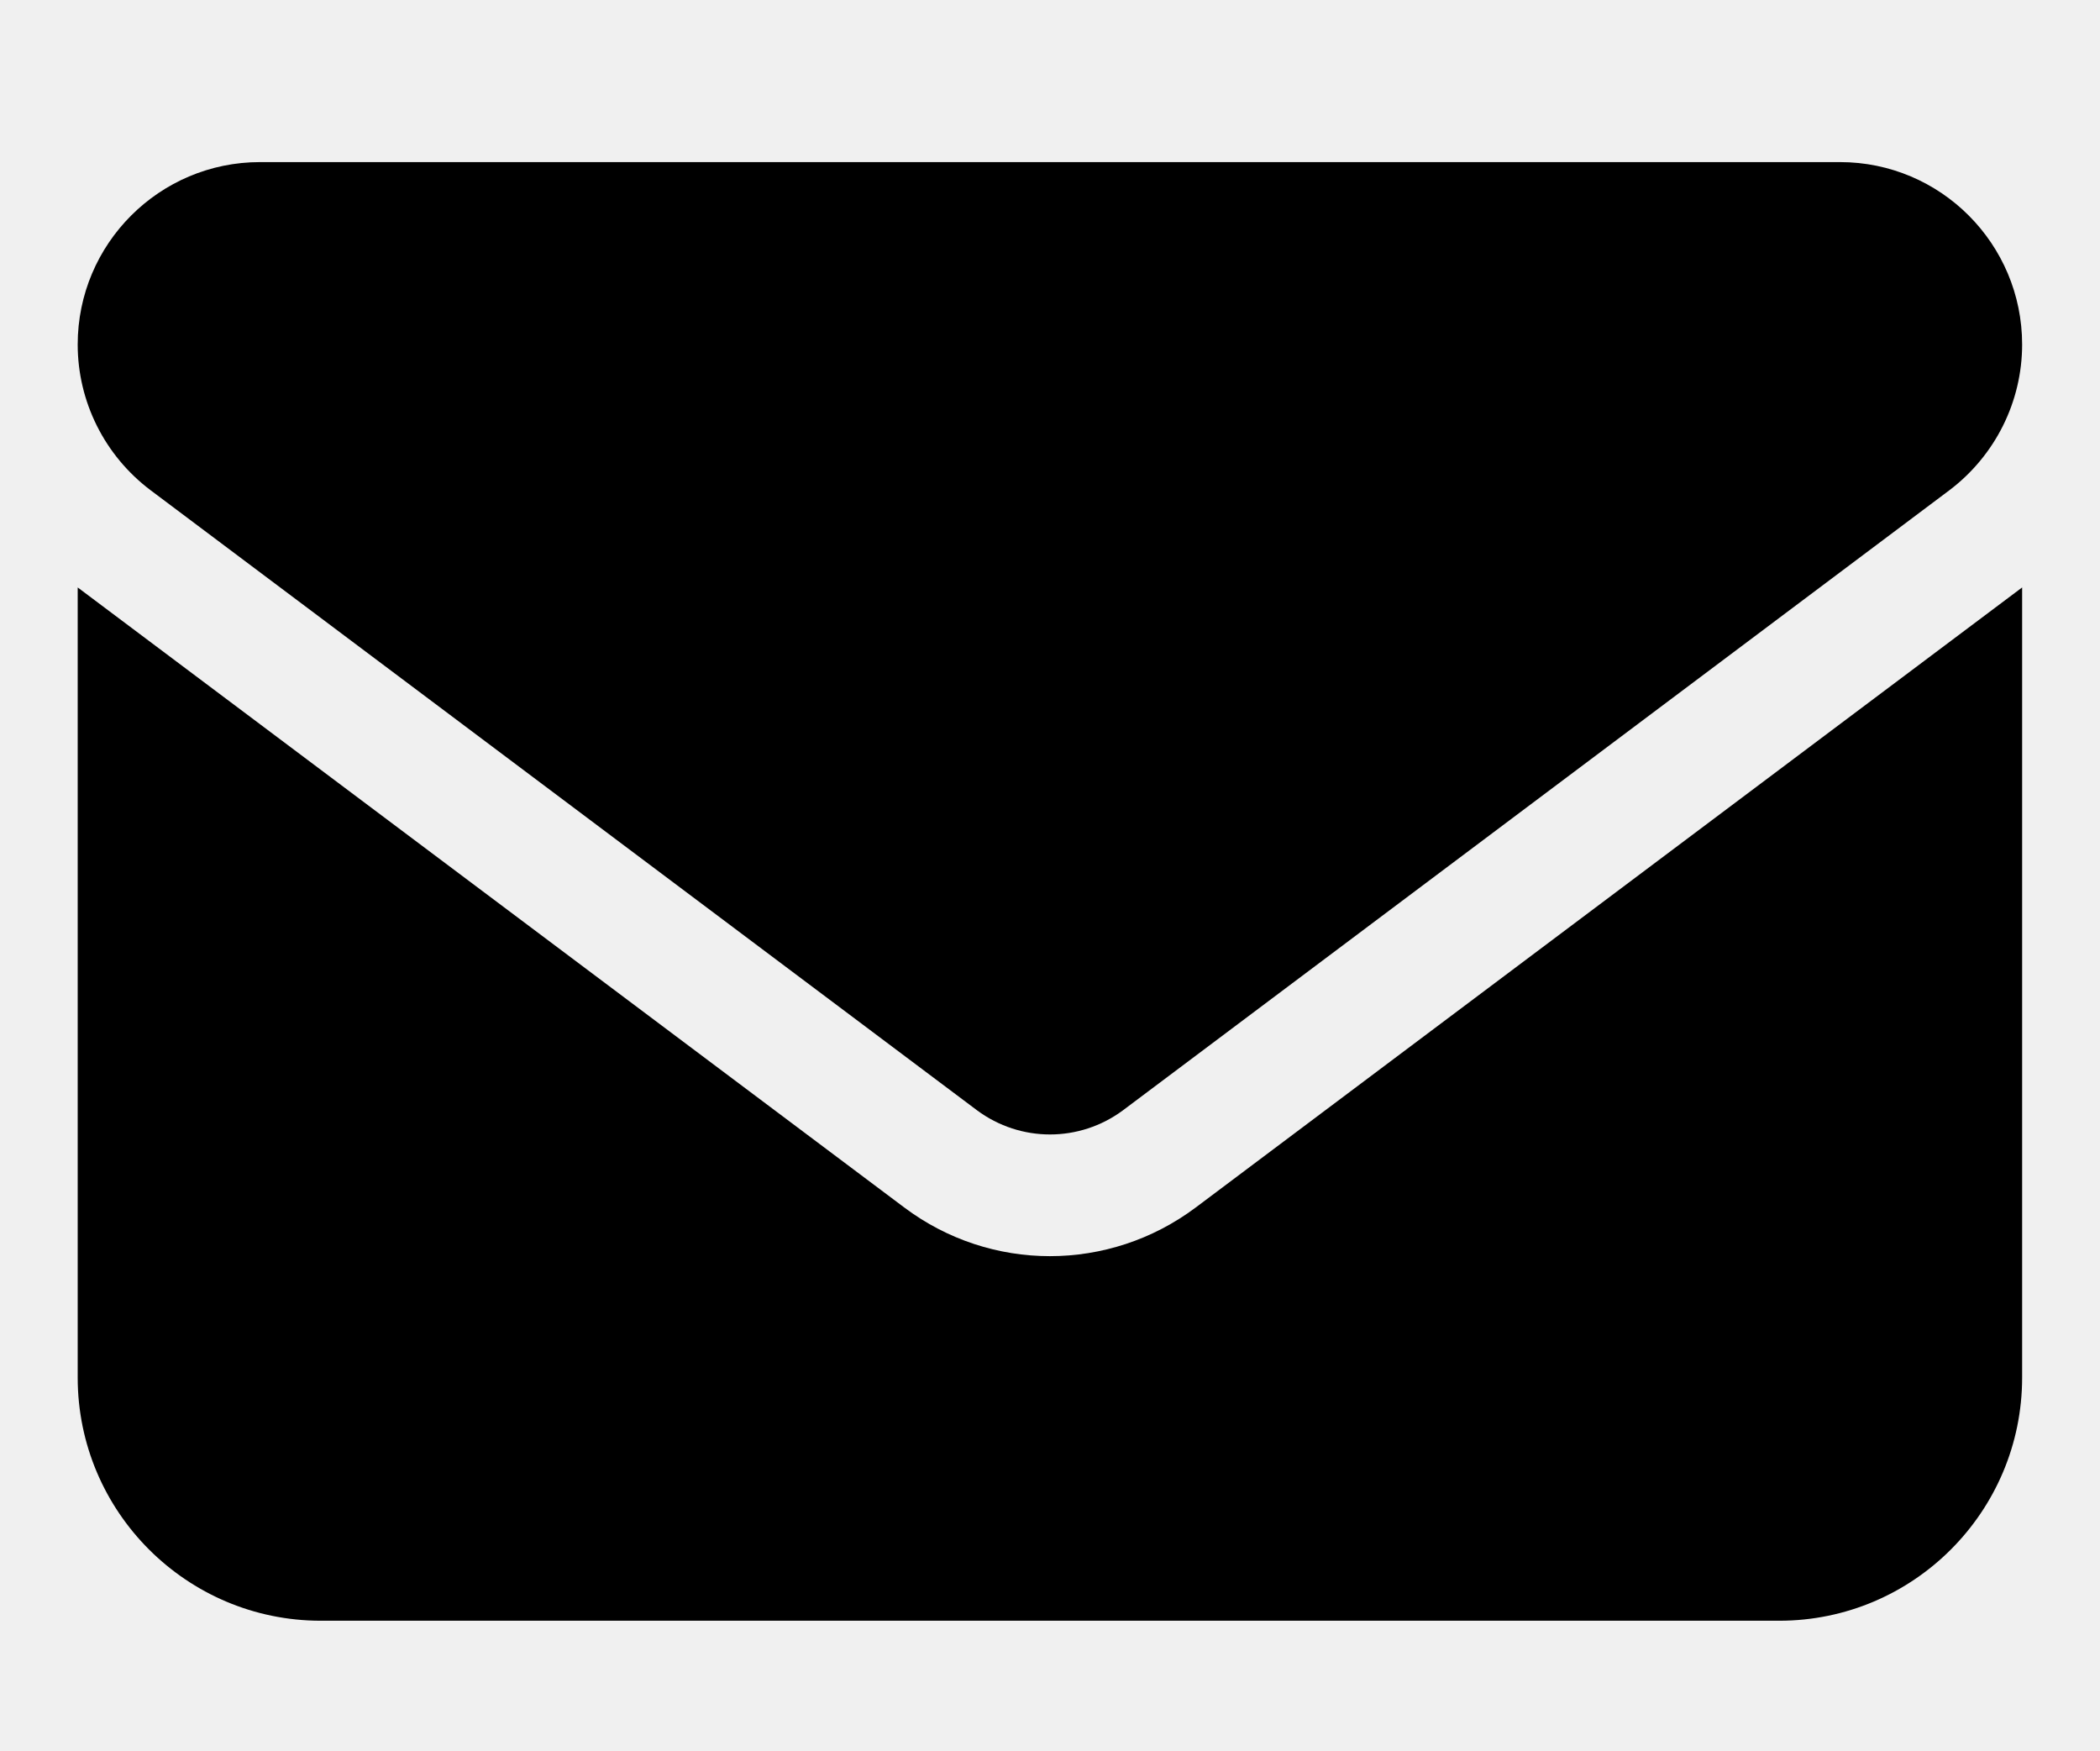
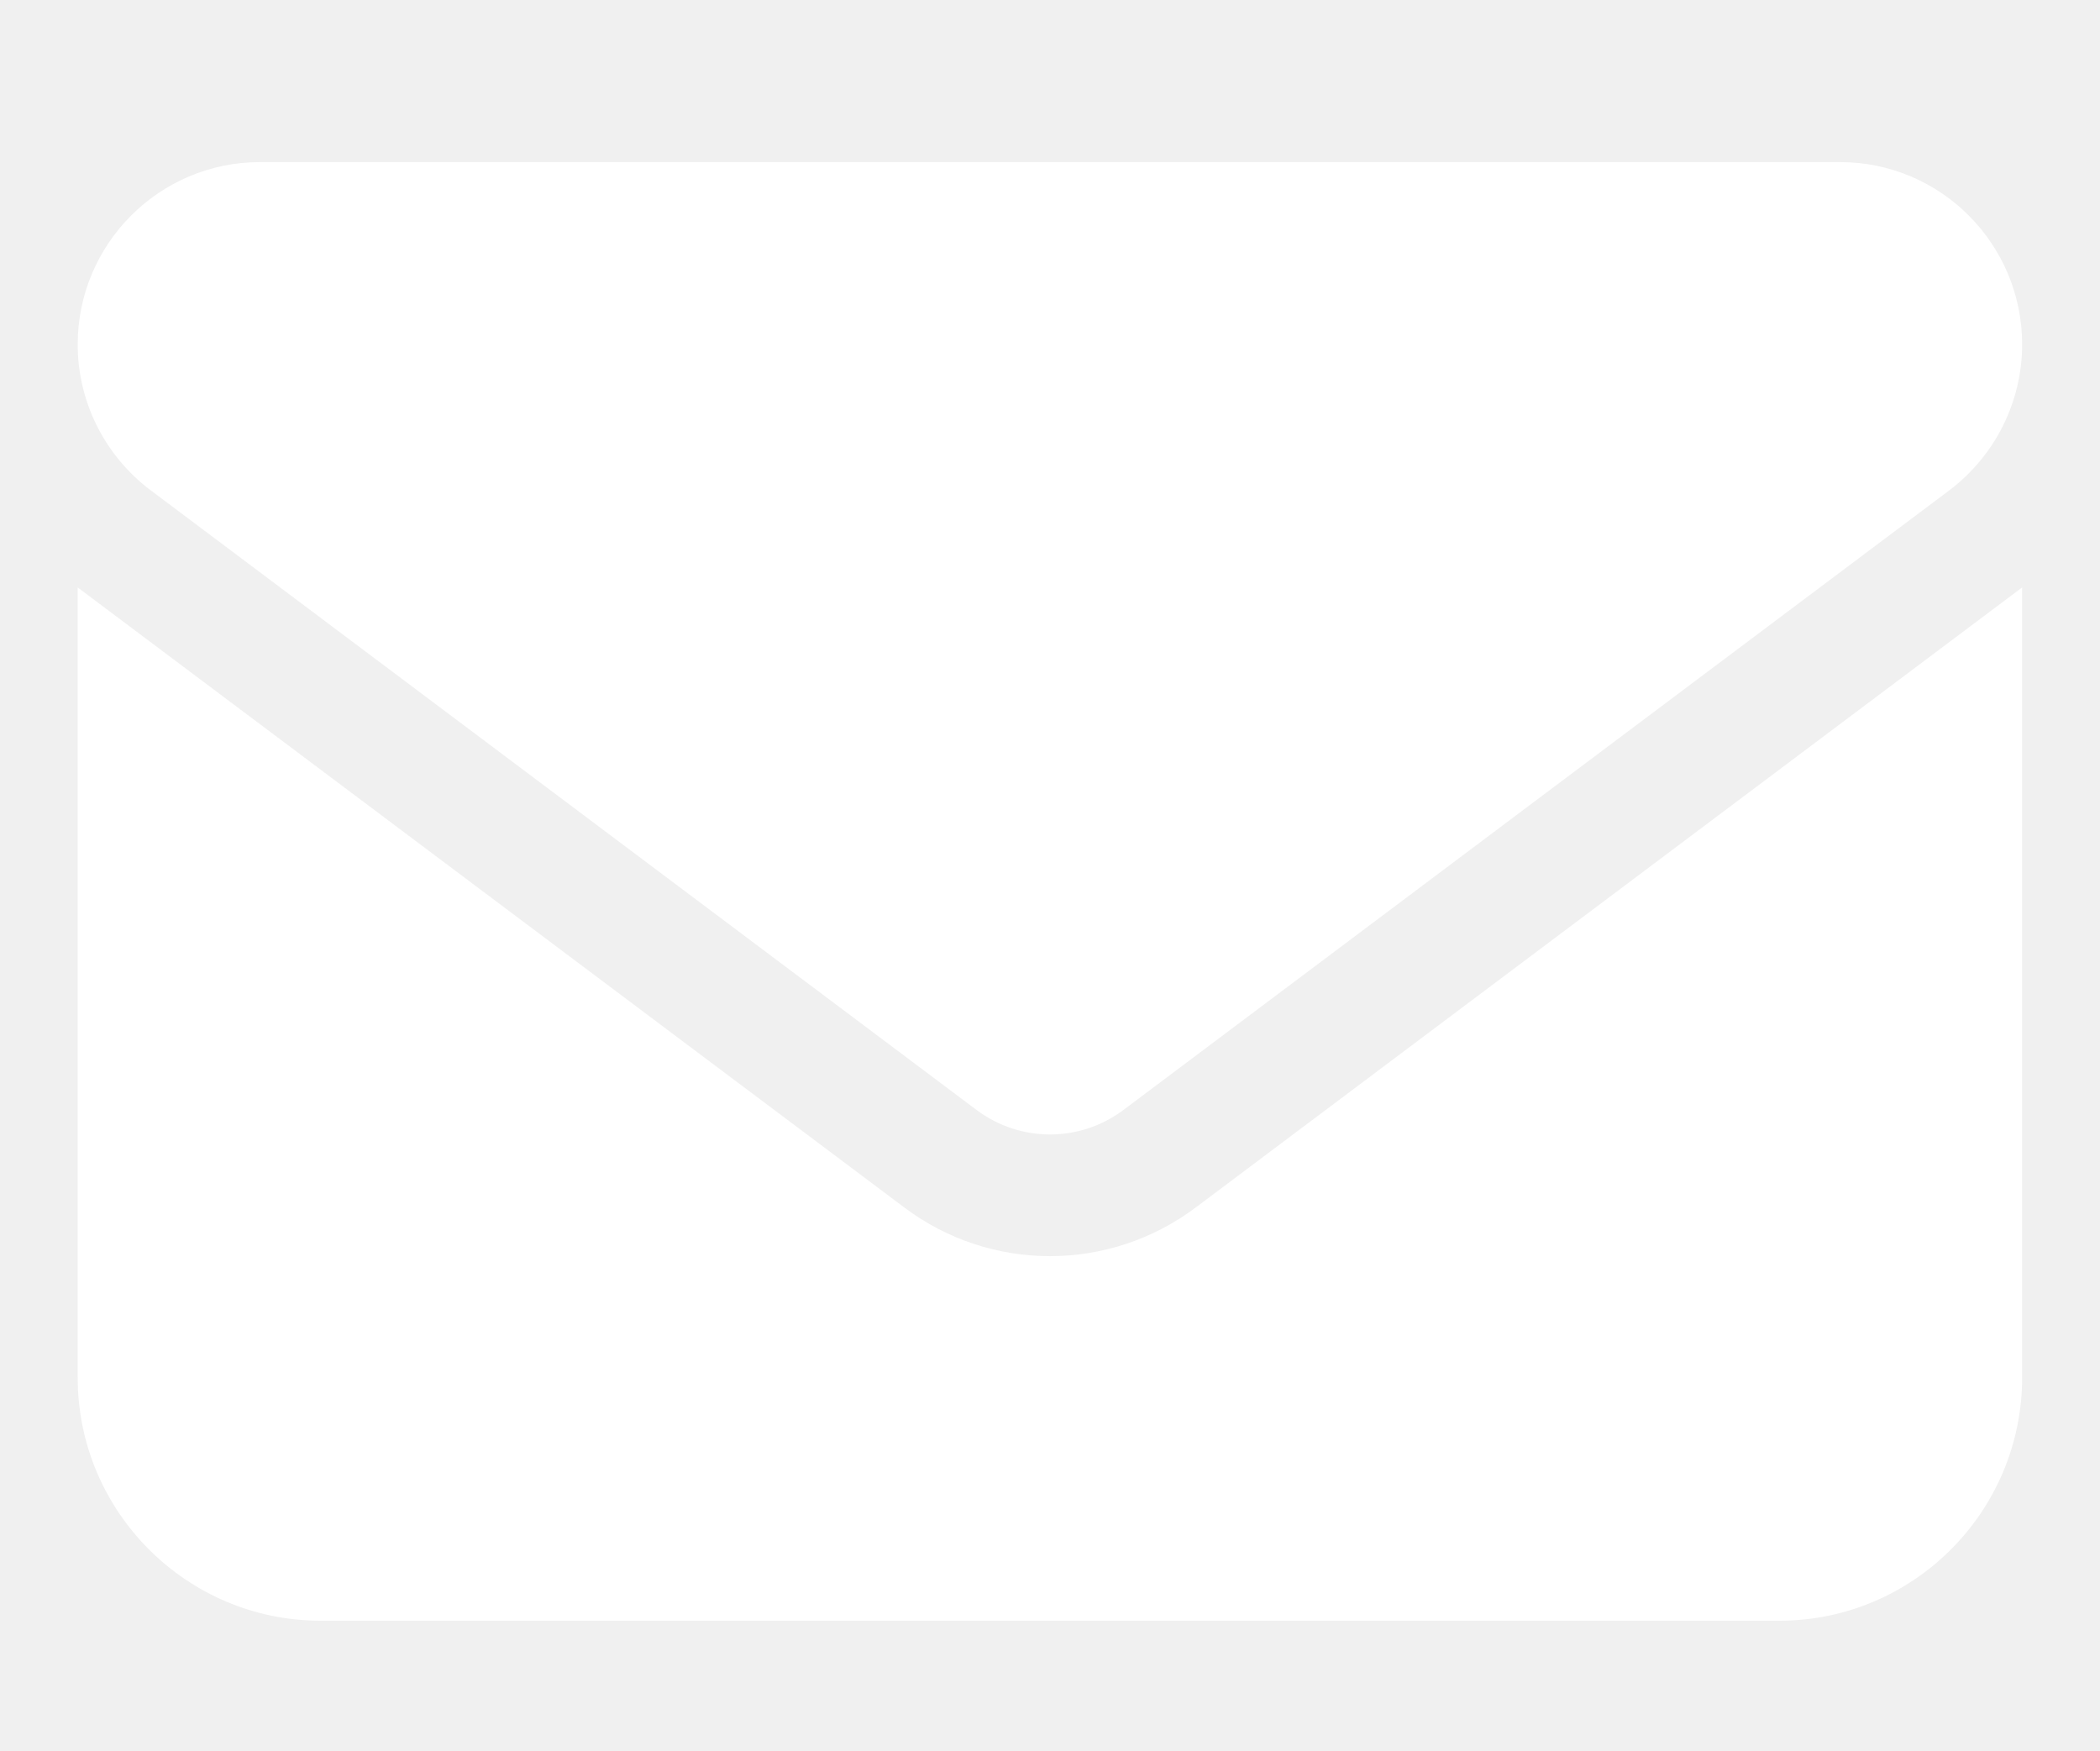
<svg xmlns="http://www.w3.org/2000/svg" width="12" height="10" viewBox="0 0 12 10" fill="none">
-   <path d="M1.486 0.926C0.911 0.926 0.444 1.393 0.444 1.968C0.444 2.295 0.598 2.603 0.861 2.801L5.583 6.343C5.831 6.527 6.169 6.527 6.417 6.343L11.139 2.801C11.401 2.603 11.555 2.295 11.555 1.968C11.555 1.393 11.089 0.926 10.514 0.926H1.486ZM0.444 3.356V7.87C0.444 8.636 1.067 9.259 1.833 9.259H10.167C10.933 9.259 11.555 8.636 11.555 7.87V3.356L6.833 6.898C6.338 7.269 5.661 7.269 5.167 6.898L0.444 3.356Z" fill="black" />
+   <path d="M1.486 0.926C0.911 0.926 0.444 1.393 0.444 1.968C0.444 2.295 0.598 2.603 0.861 2.801L5.583 6.343C5.831 6.527 6.169 6.527 6.417 6.343L11.139 2.801C11.401 2.603 11.555 2.295 11.555 1.968C11.555 1.393 11.089 0.926 10.514 0.926H1.486ZM0.444 3.356V7.87C0.444 8.636 1.067 9.259 1.833 9.259H10.167C10.933 9.259 11.555 8.636 11.555 7.87V3.356L6.833 6.898C6.338 7.269 5.661 7.269 5.167 6.898L0.444 3.356Z" fill="white" />
</svg>
